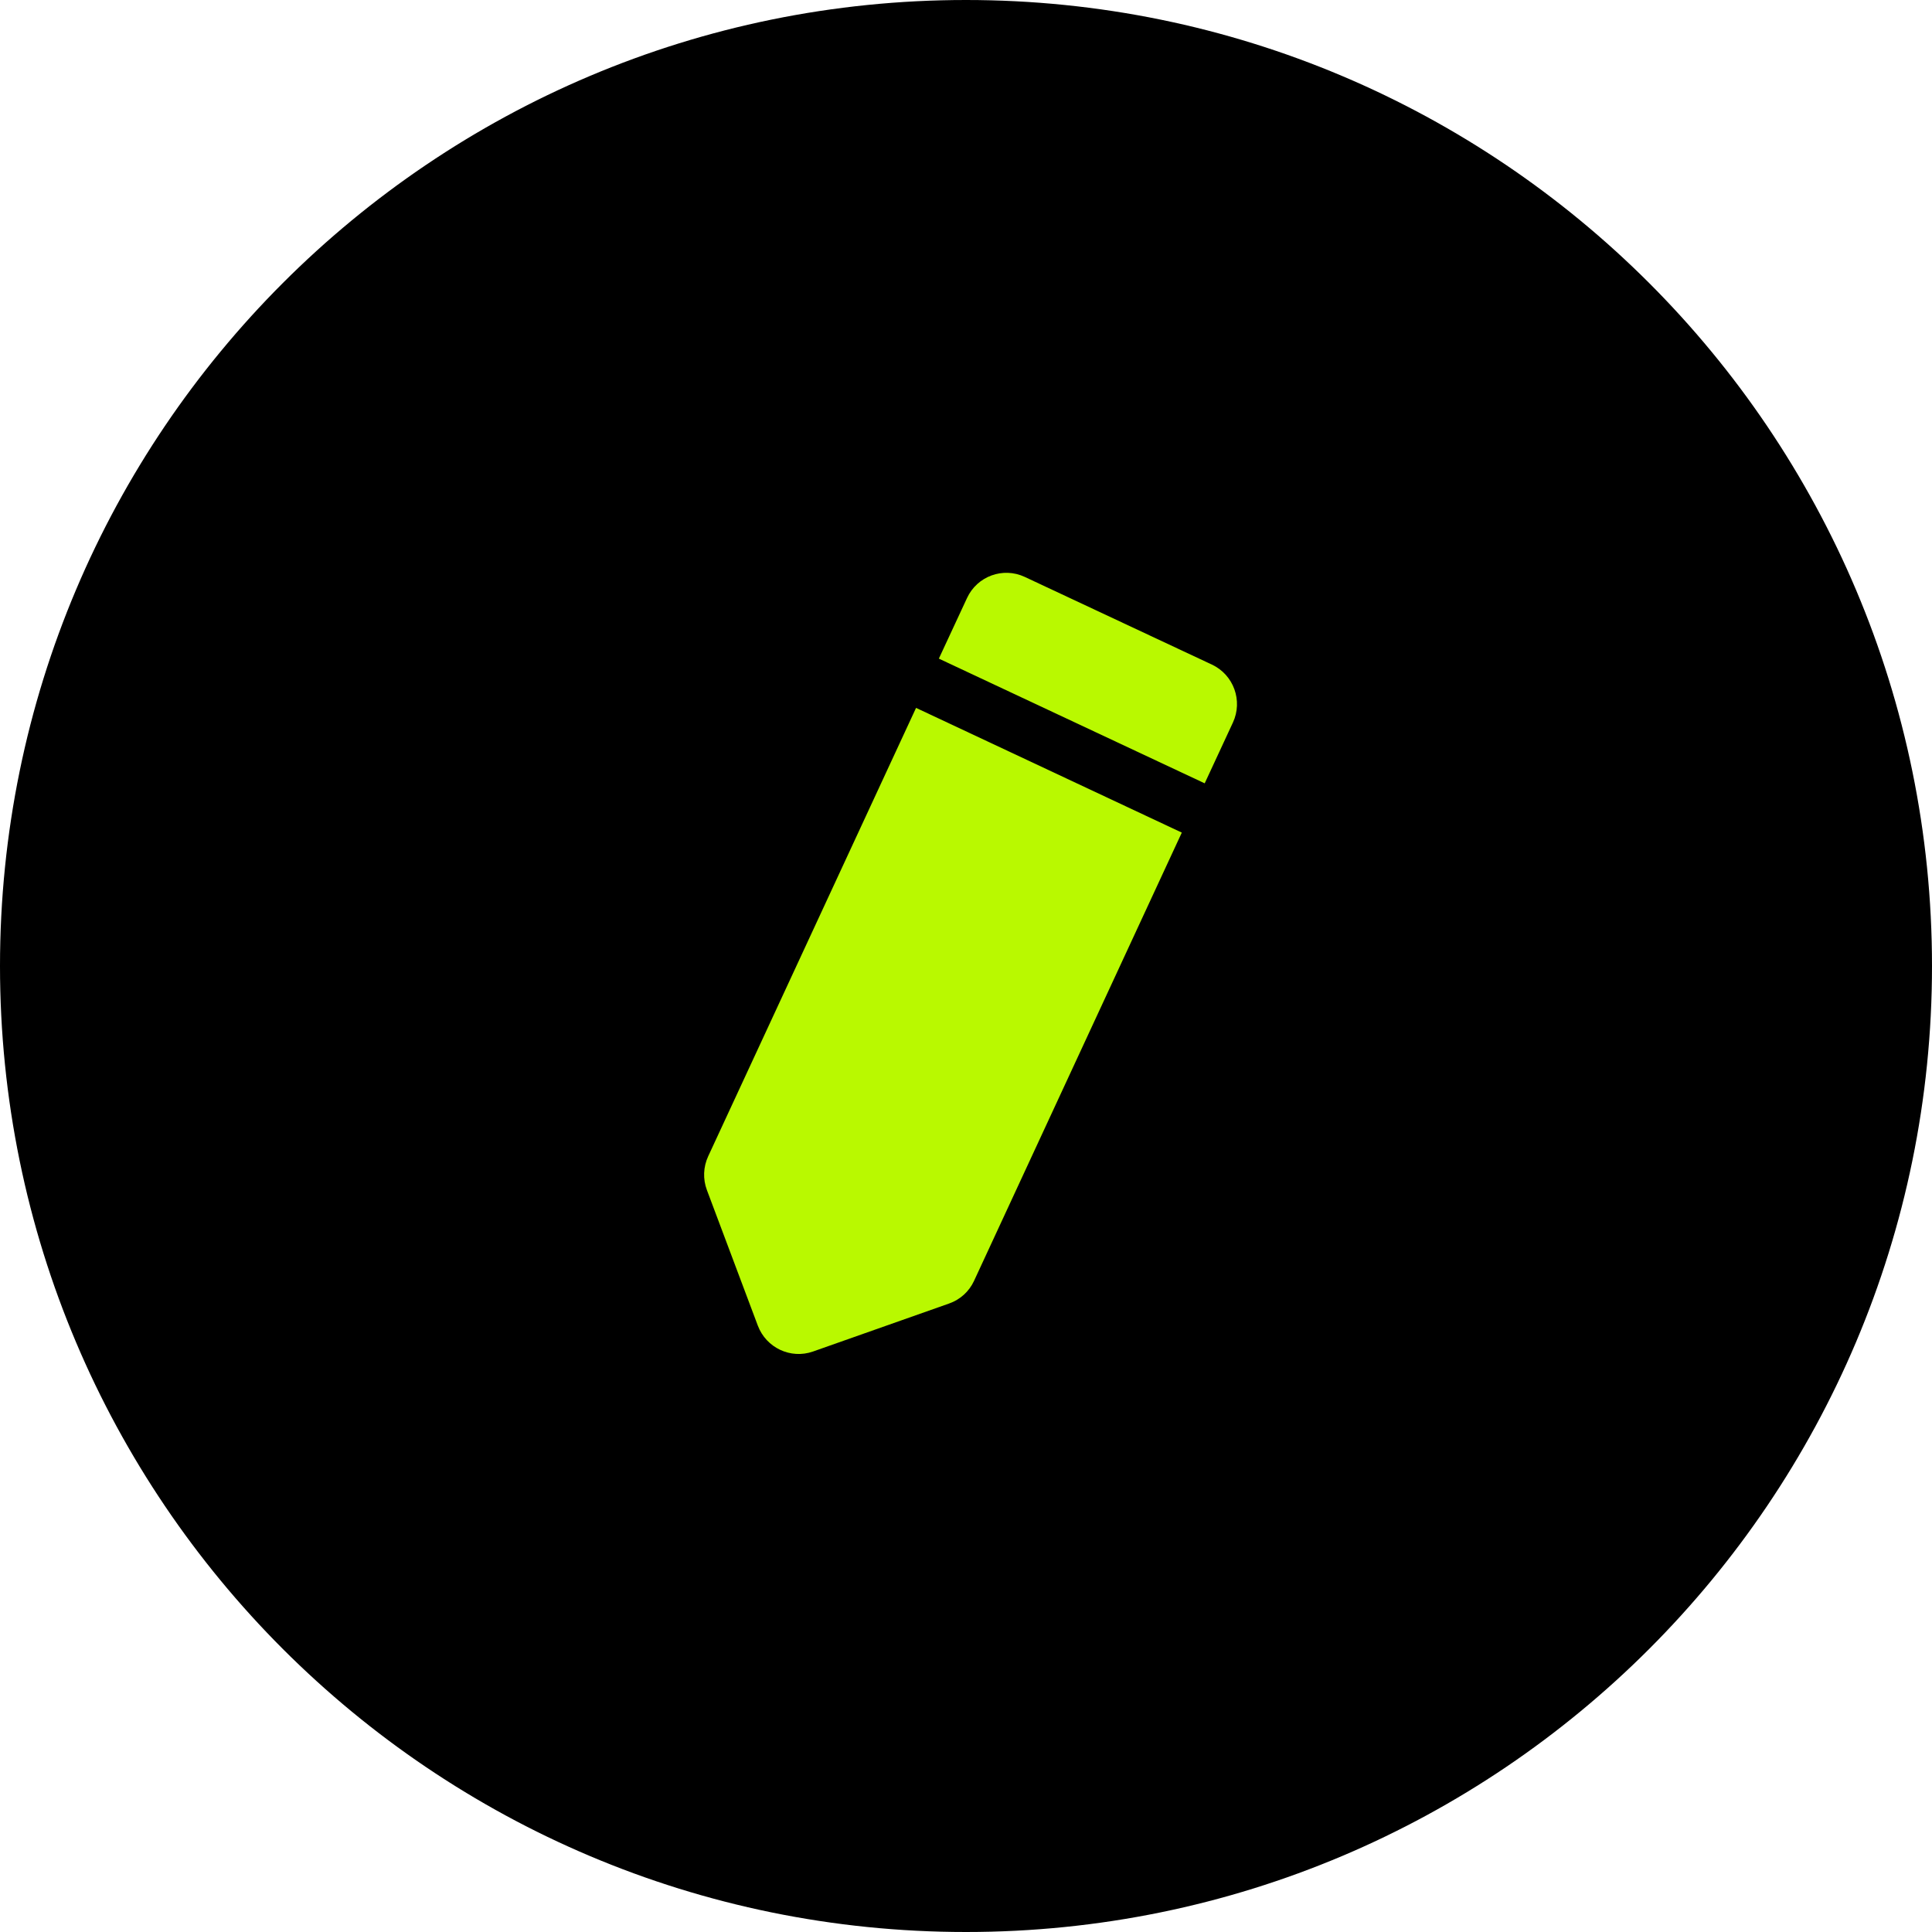
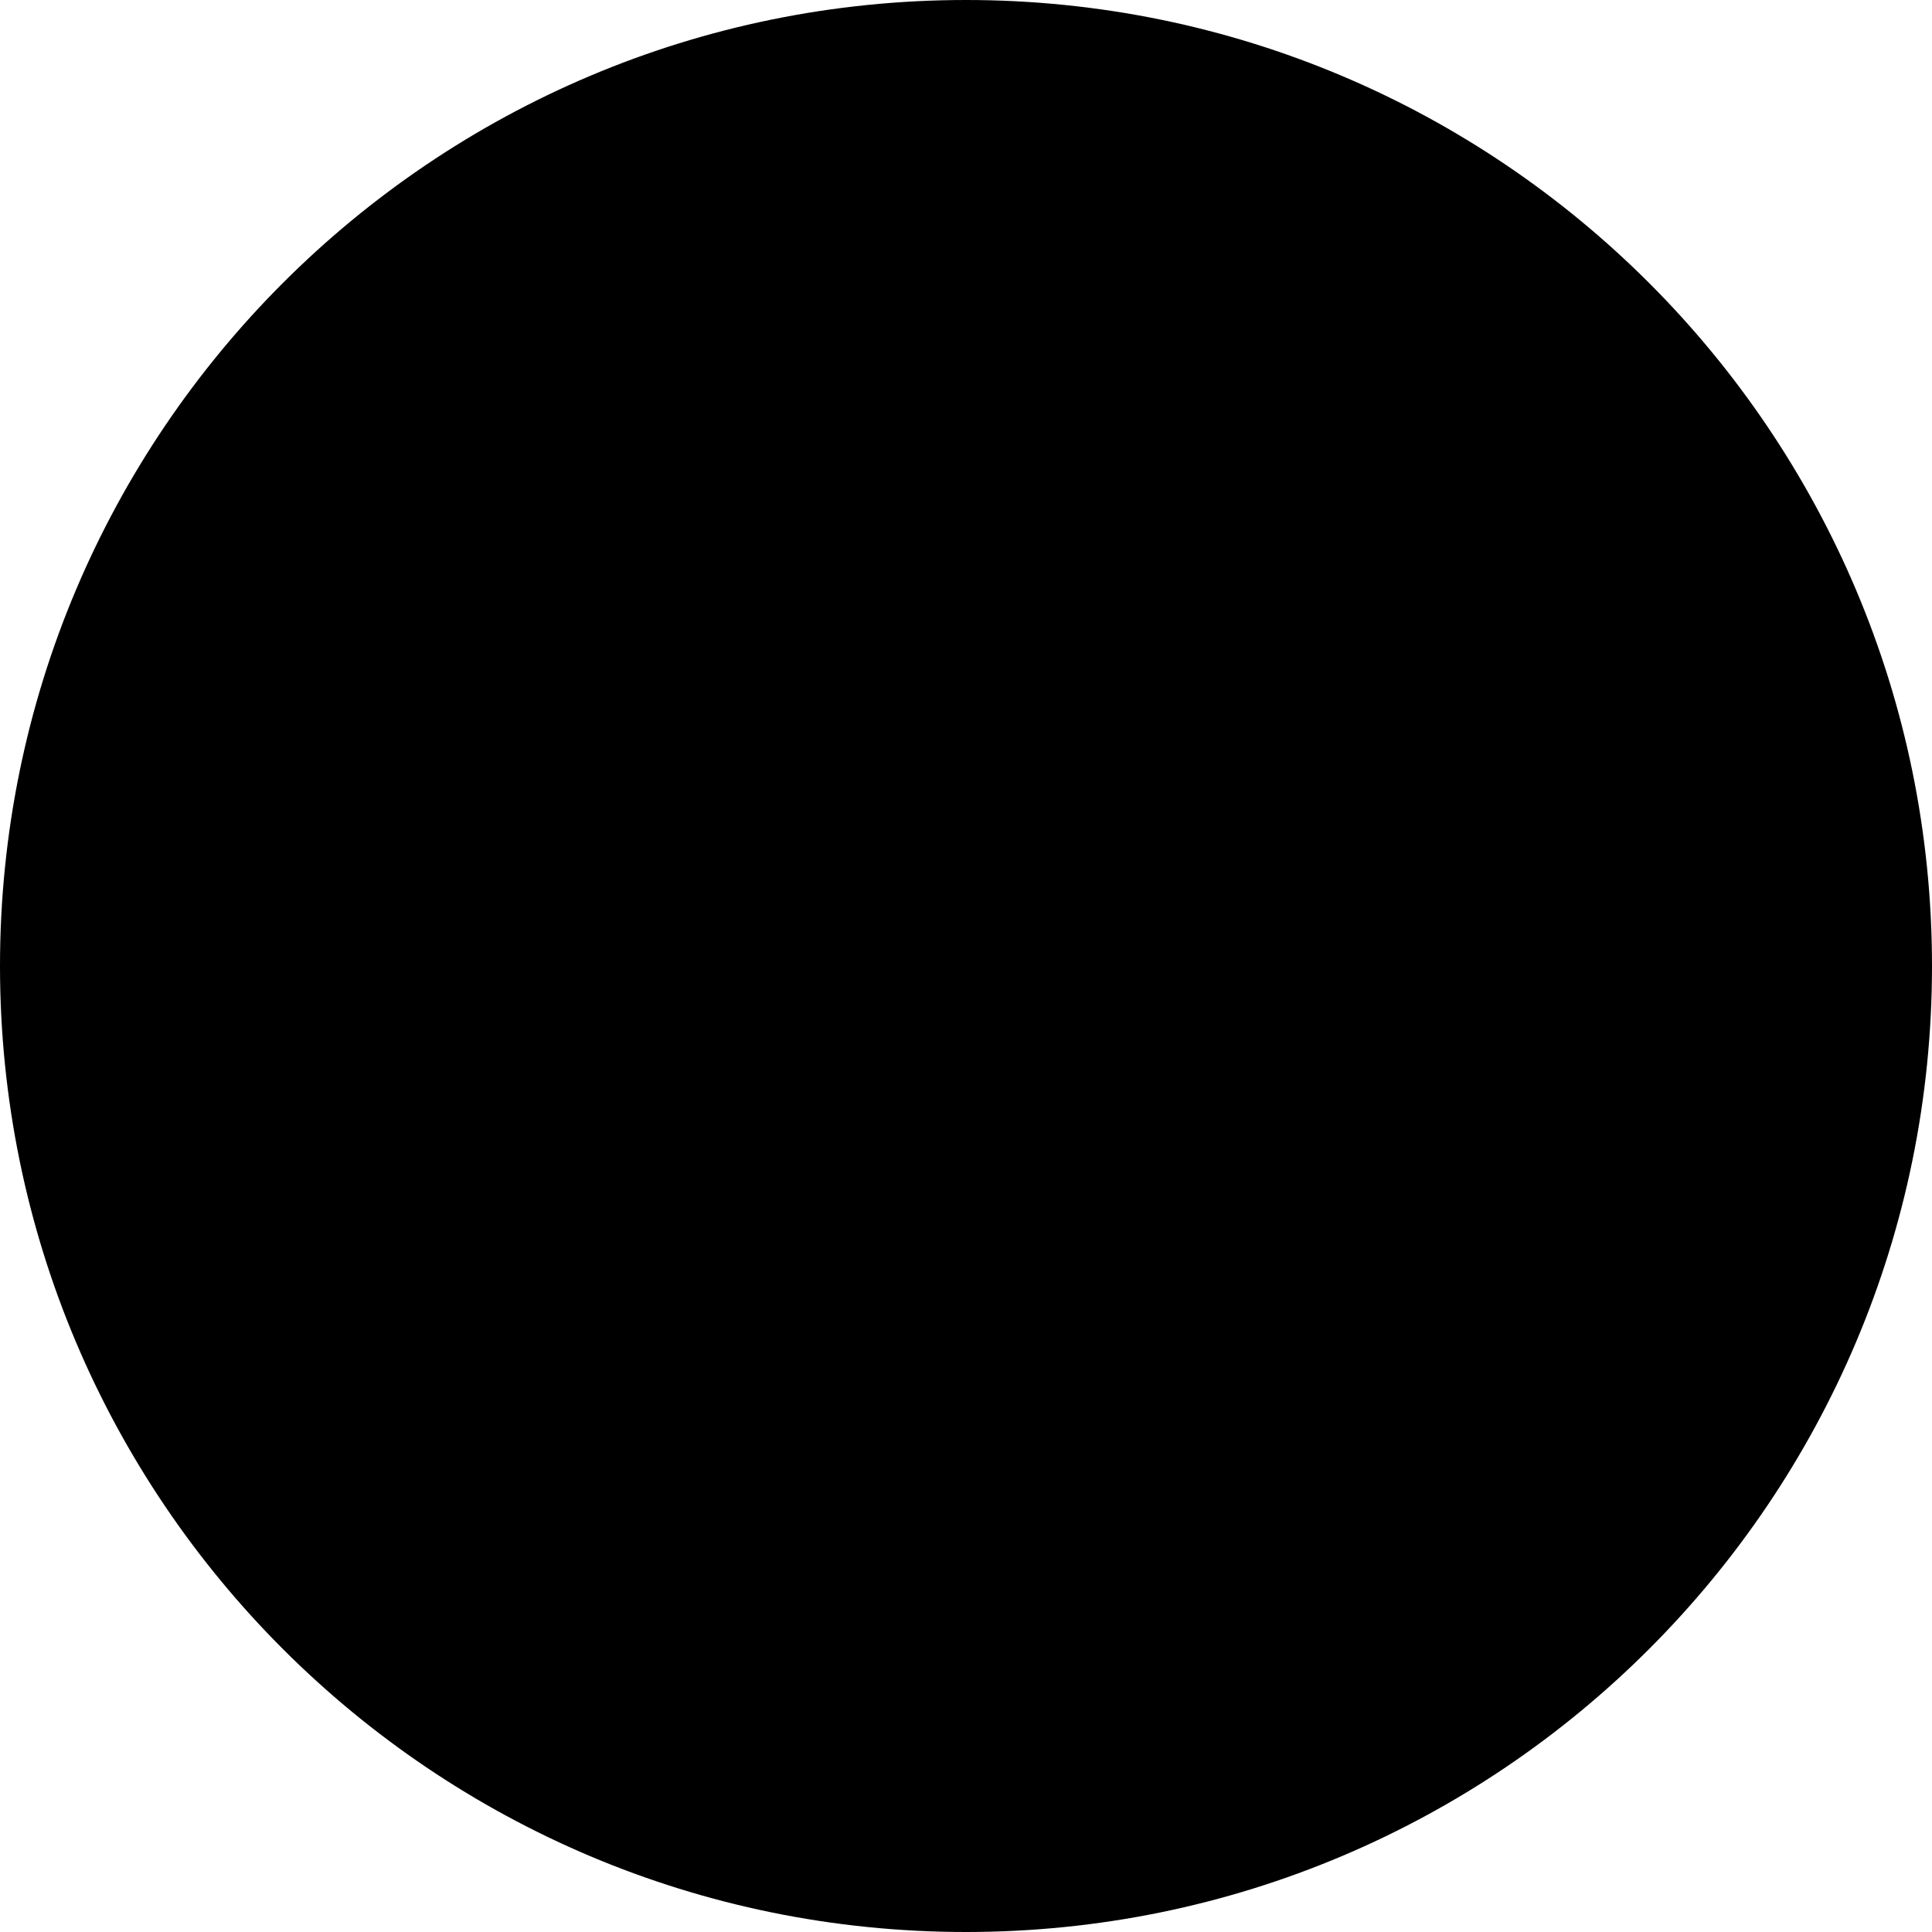
- <svg xmlns="http://www.w3.org/2000/svg" width="current" height="current" viewBox="0 0 20 20" fill="currentColor">
-   <circle cx="10" cy="10" r="9.5" fill="currentColor" stroke="currentColor" />
-   <path d="M12.234 8.619L10.083 13.26C10.032 13.37 9.939 13.454 9.825 13.494L8.416 13.991C8.185 14.072 7.932 13.953 7.845 13.723L7.318 12.32C7.275 12.206 7.28 12.08 7.331 11.97L9.483 7.328L12.234 8.619ZM10.011 6.19C10.116 5.964 10.383 5.867 10.608 5.972L12.546 6.88C12.771 6.986 12.868 7.254 12.763 7.48L12.471 8.109L9.719 6.818L10.011 6.19Z" fill="#B9F900" />
+ <svg xmlns="http://www.w3.org/2000/svg" width="current" height="current" viewBox="0 0 34 34" fill="currentColor">
+   <circle cx="17" cy="17" r="16.5" fill="currentColor" stroke="currentColor" />
+   <path d="M20.972 14.546L17.145 22.796C17.055 22.991 16.89 23.141 16.687 23.212L14.183 24.094C13.773 24.238 13.323 24.027 13.17 23.619L12.231 21.123C12.155 20.922 12.163 20.698 12.254 20.502L16.08 12.251L20.972 14.546ZM17.02 10.226C17.206 9.825 17.682 9.652 18.082 9.839L21.524 11.454C21.924 11.641 22.098 12.118 21.912 12.519L21.392 13.639L16.501 11.344L17.02 10.226Z" fill="currentColor" />
</svg>
